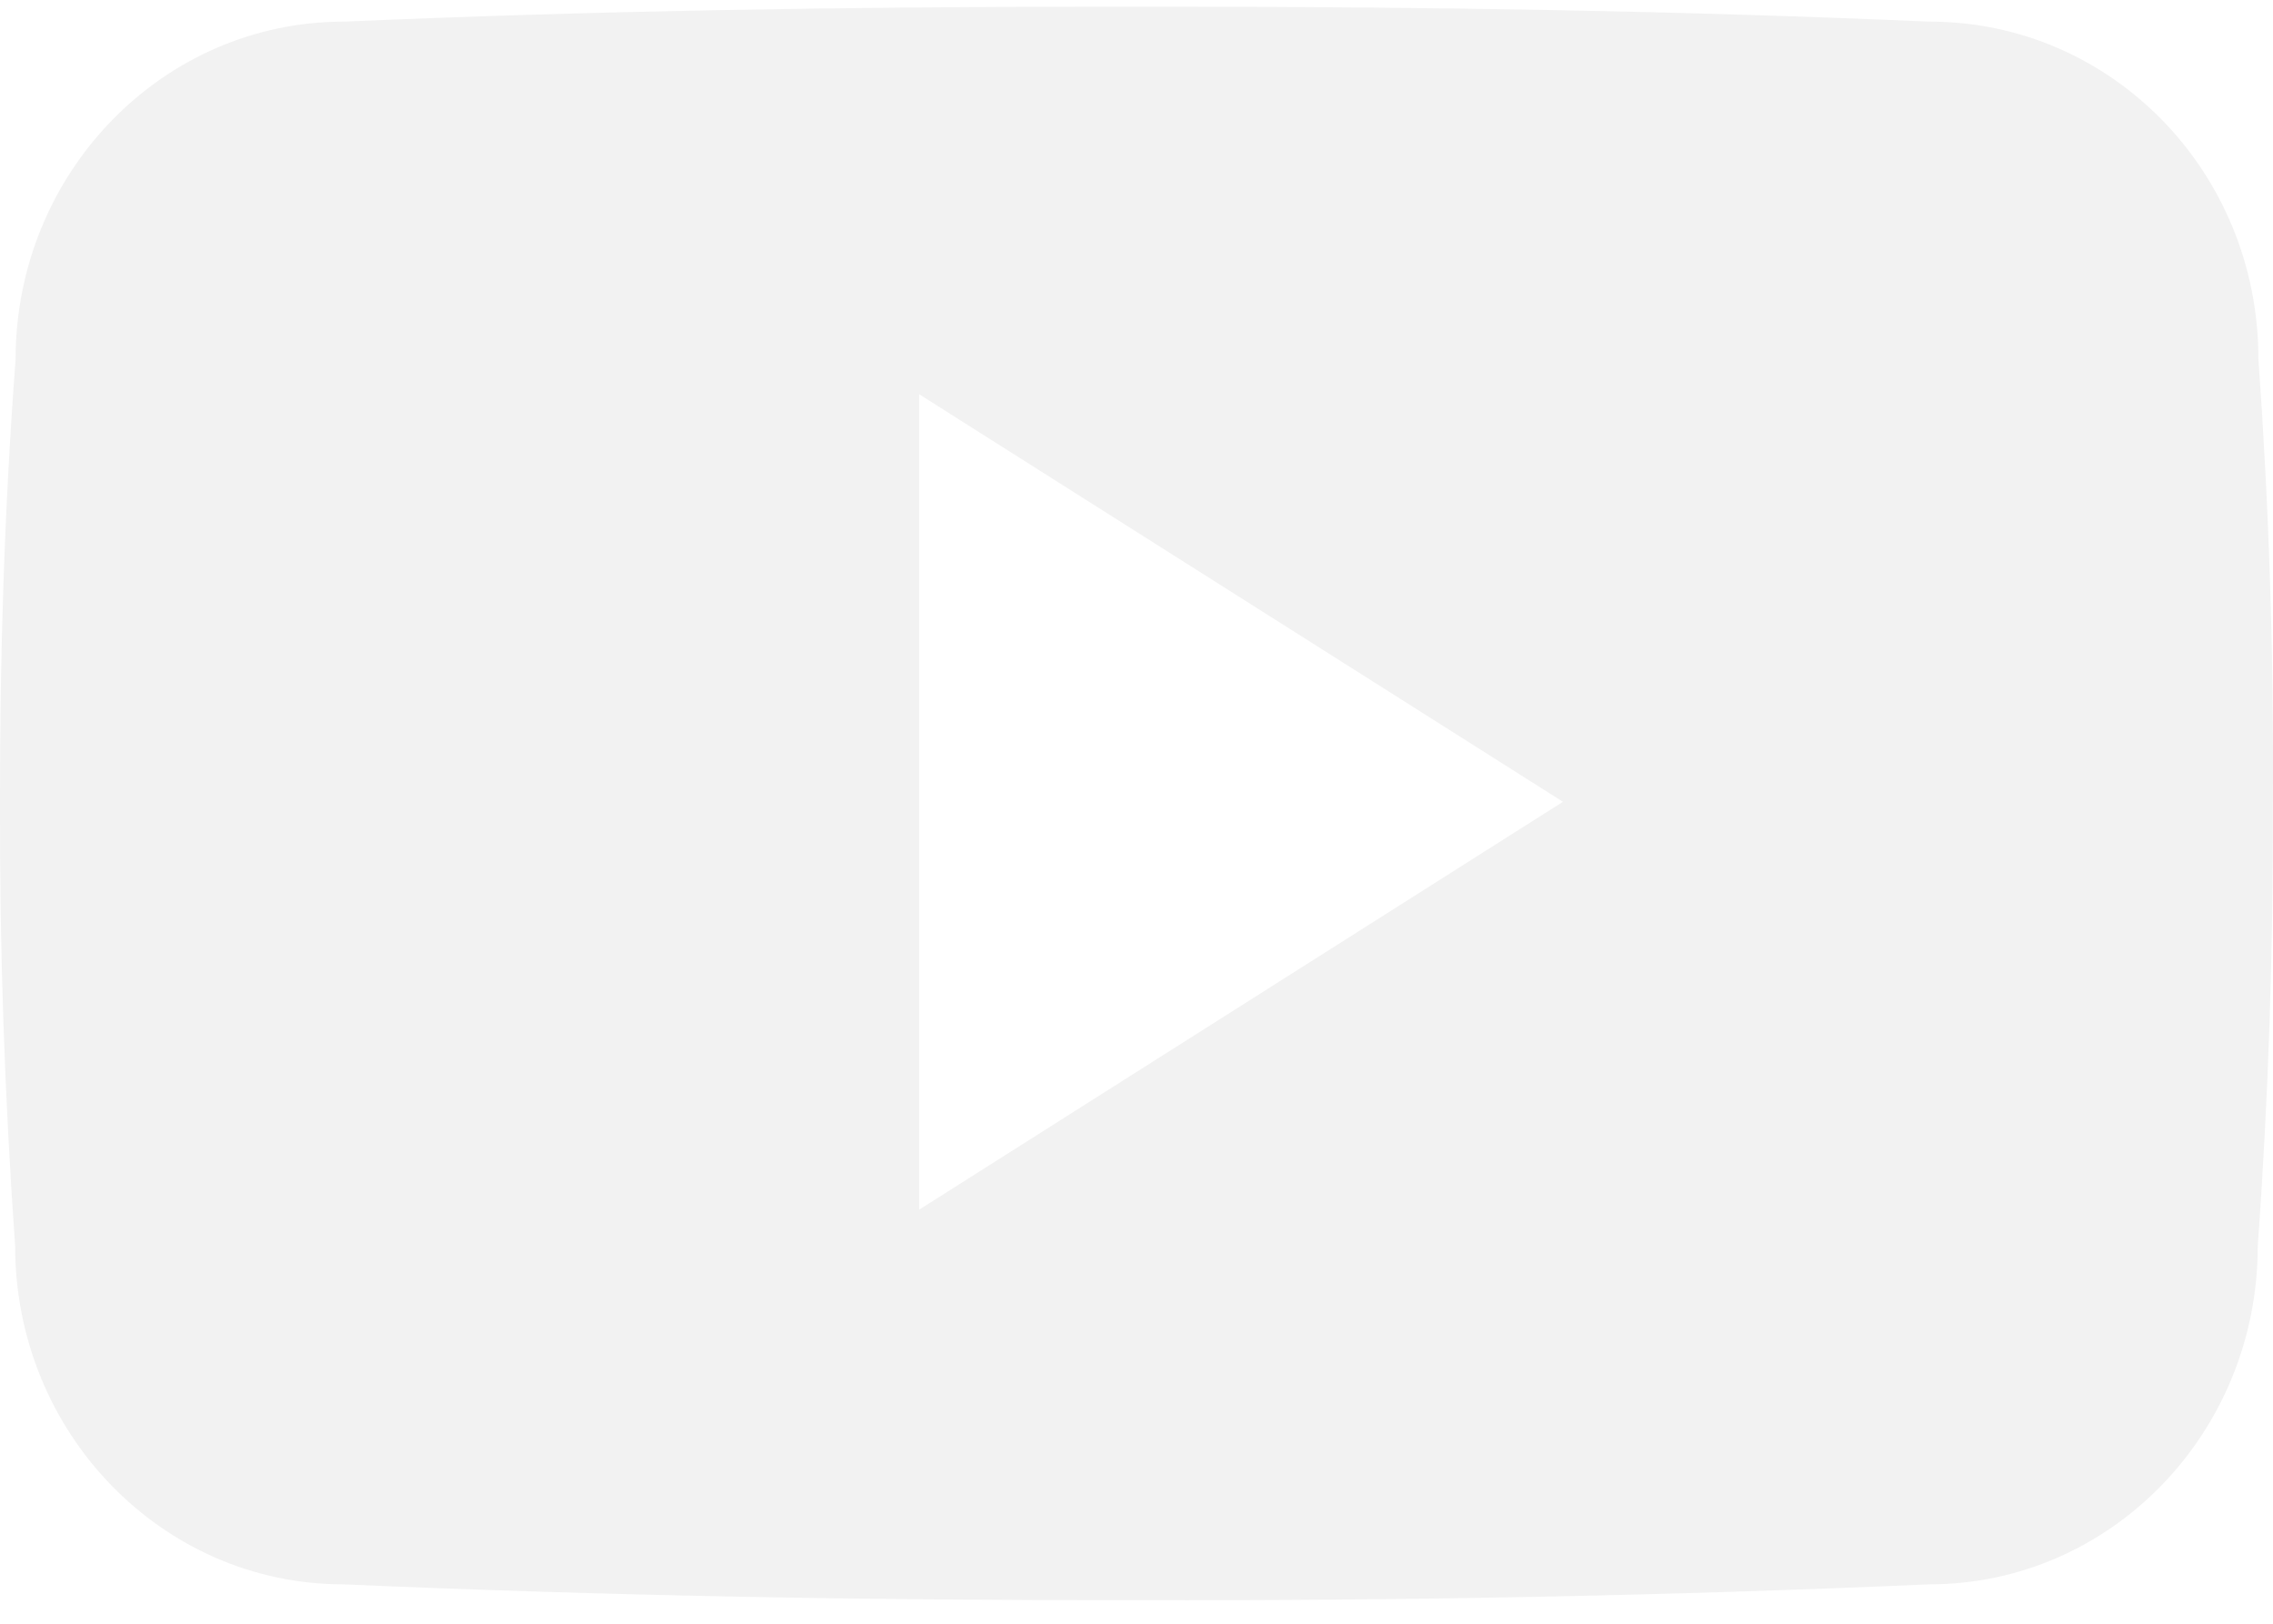
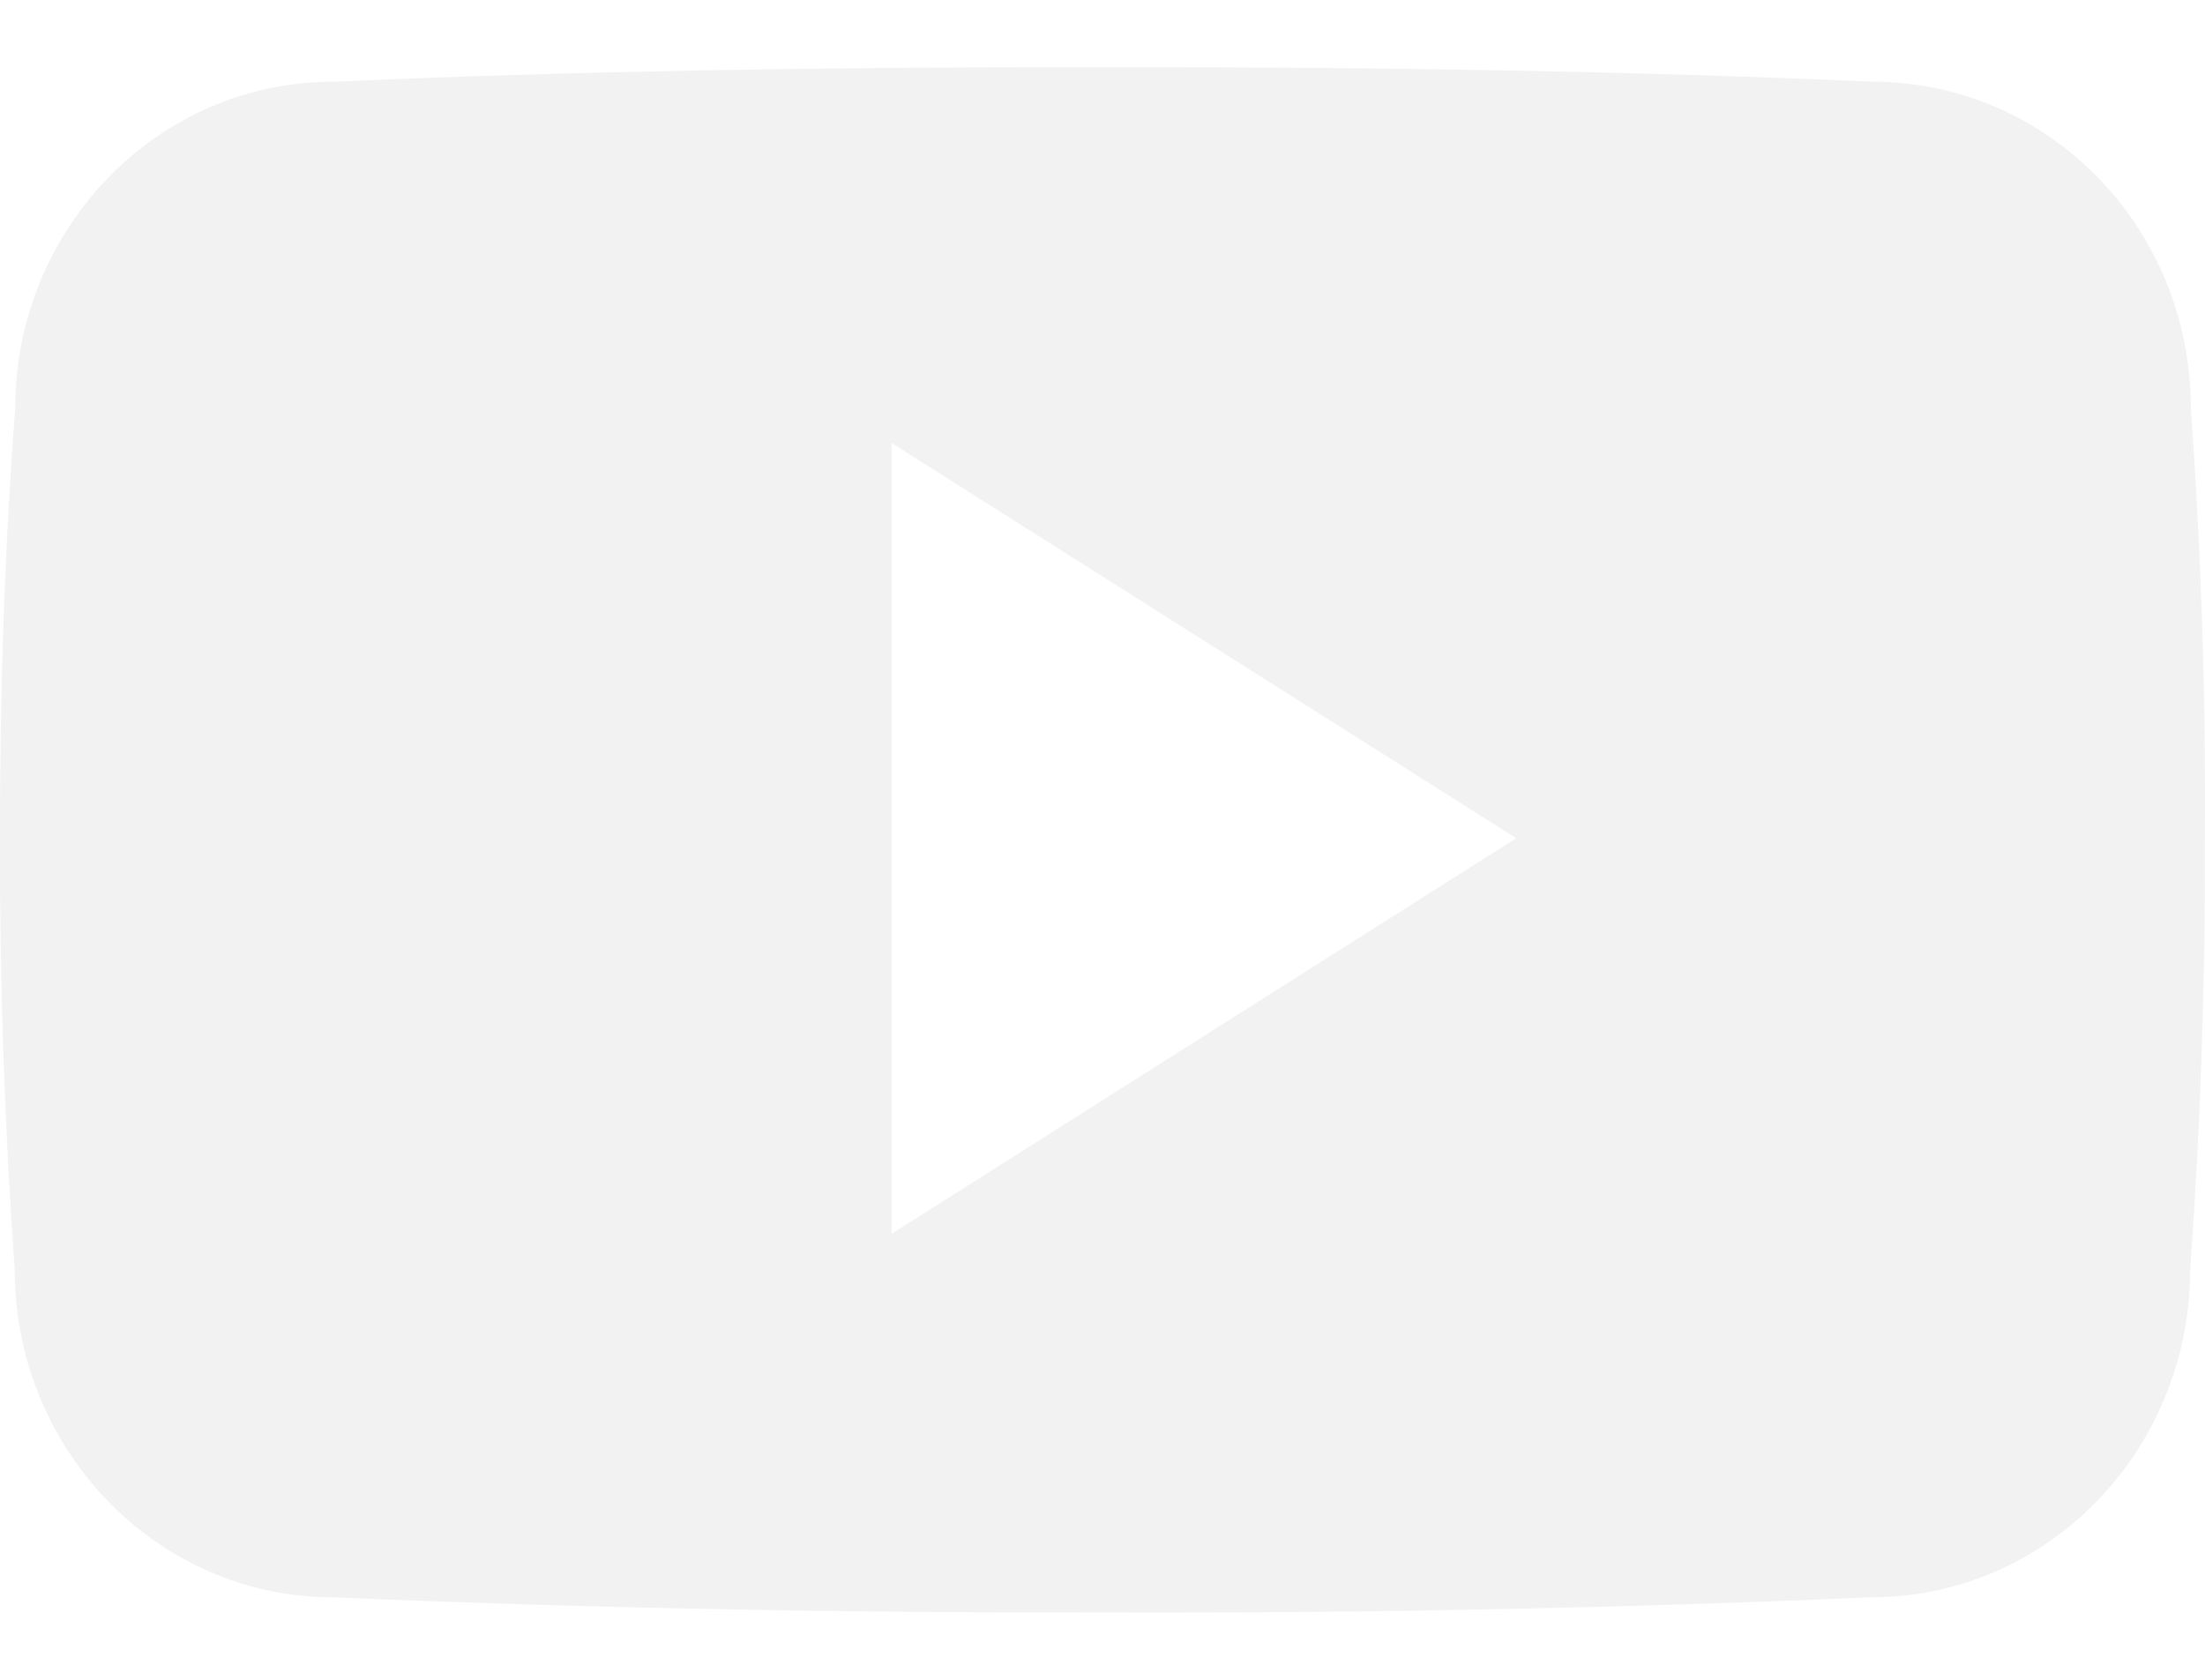
- <svg xmlns="http://www.w3.org/2000/svg" width="21" height="15" viewBox="0 0 21 15" fill="none">
-   <path d="M20.865 3.313C20.865 1.588 19.507 0.2 17.829 0.2C15.557 0.101 13.239 0.062 10.871 0.062H10.132C7.77 0.062 5.448 0.101 3.175 0.2C1.502 0.2 0.144 1.596 0.144 3.321C0.041 4.685 -0.002 6.05 0 7.414C-0.004 8.779 0.043 10.145 0.14 11.512C0.14 13.237 1.498 14.636 3.171 14.636C5.559 14.74 8.008 14.786 10.498 14.782C12.992 14.789 15.434 14.741 17.824 14.636C19.502 14.636 20.859 13.237 20.859 11.512C20.958 10.143 21.003 8.779 20.999 7.41C21.008 6.046 20.963 4.68 20.865 3.313ZM8.492 11.175V3.642L14.44 7.407L8.492 11.175Z" fill="#F2F2F2" />
+ <svg xmlns="http://www.w3.org/2000/svg" width="21" height="16" viewBox="0 0 21 16" fill="none">
+   <path d="M20.865 3.89C20.865 2.165 19.507 0.778 17.829 0.778C15.557 0.678 13.239 0.64 10.871 0.64H10.132C7.77 0.64 5.448 0.678 3.175 0.778C1.502 0.778 0.144 2.173 0.144 3.898C0.041 5.263 -0.002 6.627 0 7.992C-0.004 9.356 0.043 10.722 0.14 12.089C0.14 13.814 1.498 15.214 3.171 15.214C5.559 15.317 8.008 15.363 10.498 15.359C12.992 15.367 15.434 15.318 17.824 15.214C19.502 15.214 20.859 13.814 20.859 12.089C20.958 10.721 21.003 9.356 20.999 7.988C21.008 6.623 20.963 5.257 20.865 3.89ZM8.492 11.752V4.22L14.44 7.984L8.492 11.752Z" fill="#F2F2F2" />
</svg>
